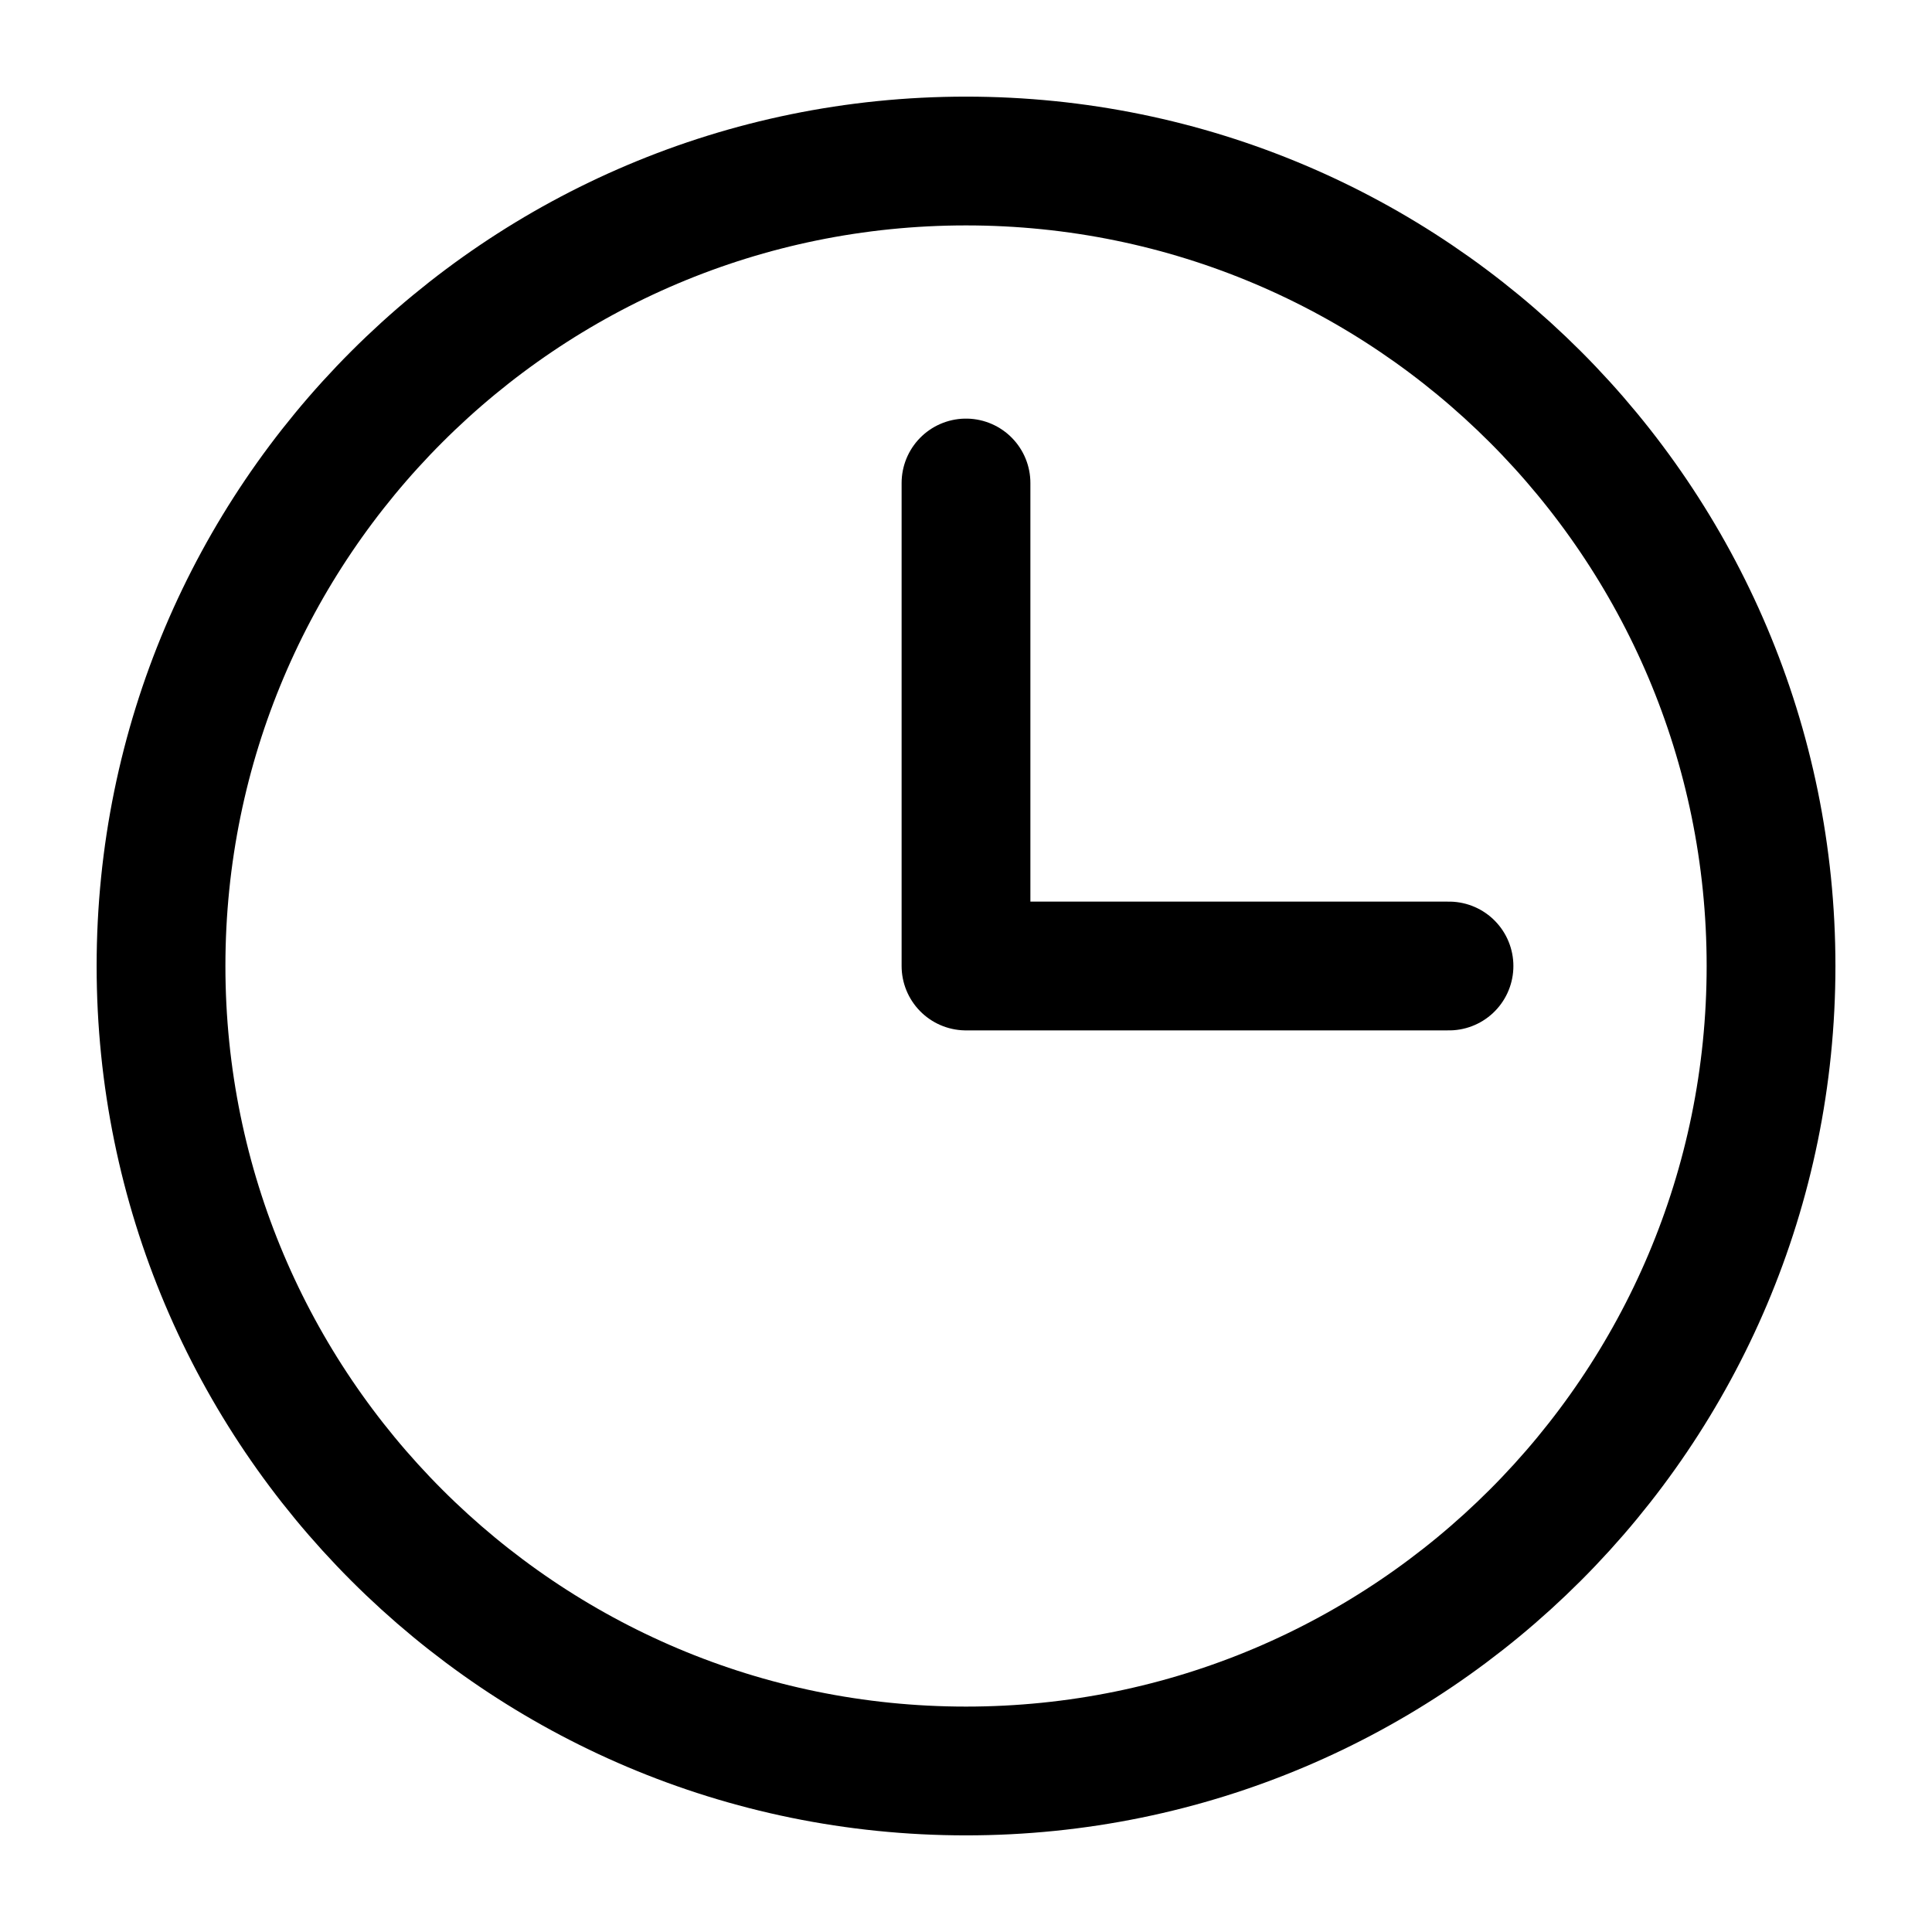
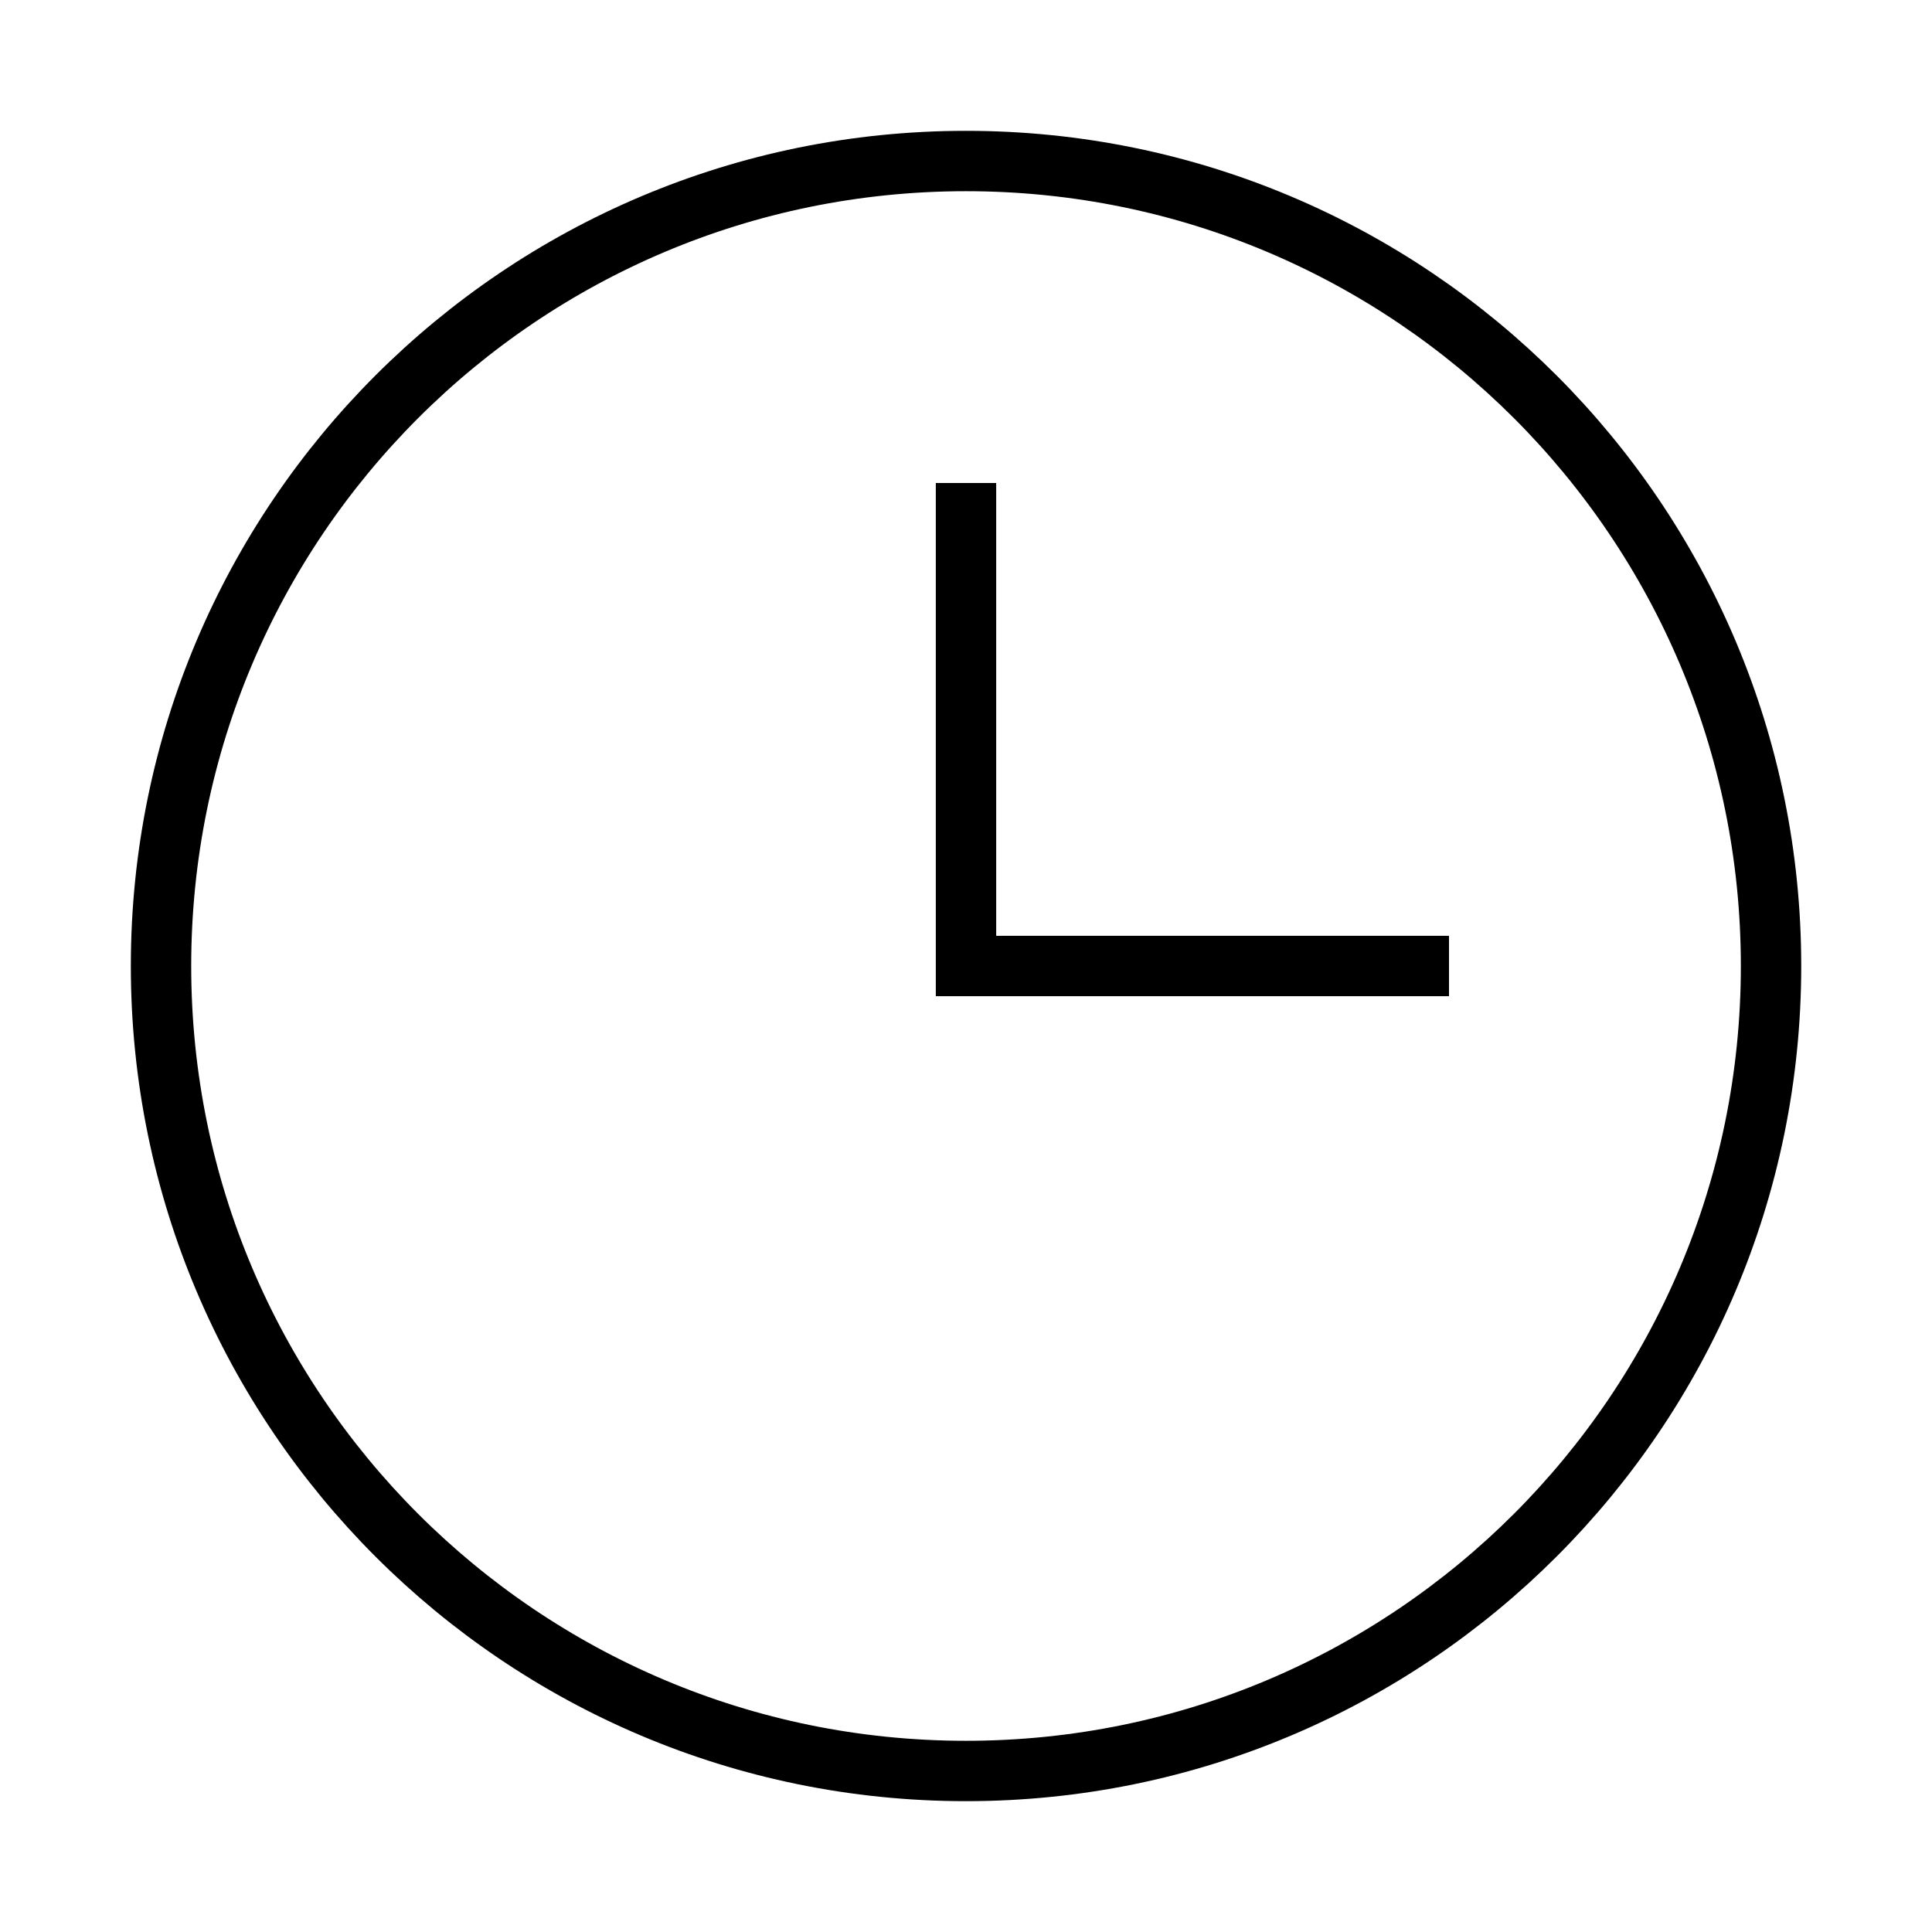
<svg xmlns="http://www.w3.org/2000/svg" width="32" height="32" viewBox="0 0 32 32" fill="none">
-   <path d="M16 8V16H24" stroke="black" stroke-width="2.133" stroke-linecap="round" stroke-linejoin="round" />
-   <path d="M16 29.333C23.364 29.333 29.334 23.364 29.334 16C29.334 8.636 23.364 2.667 16 2.667C8.636 2.667 2.667 8.636 2.667 16C2.667 23.364 8.636 29.333 16 29.333Z" stroke="black" stroke-width="2.133" stroke-linecap="round" stroke-linejoin="round" />
+   <path d="M16 8V16H24" stroke="black" strokeWidth="2.133" strokeLinecap="round" strokeLinejoin="round" />
+   <path d="M16 29.333C23.364 29.333 29.334 23.364 29.334 16C29.334 8.636 23.364 2.667 16 2.667C8.636 2.667 2.667 8.636 2.667 16C2.667 23.364 8.636 29.333 16 29.333Z" stroke="black" strokeWidth="2.133" strokeLinecap="round" strokeLinejoin="round" />
</svg>
